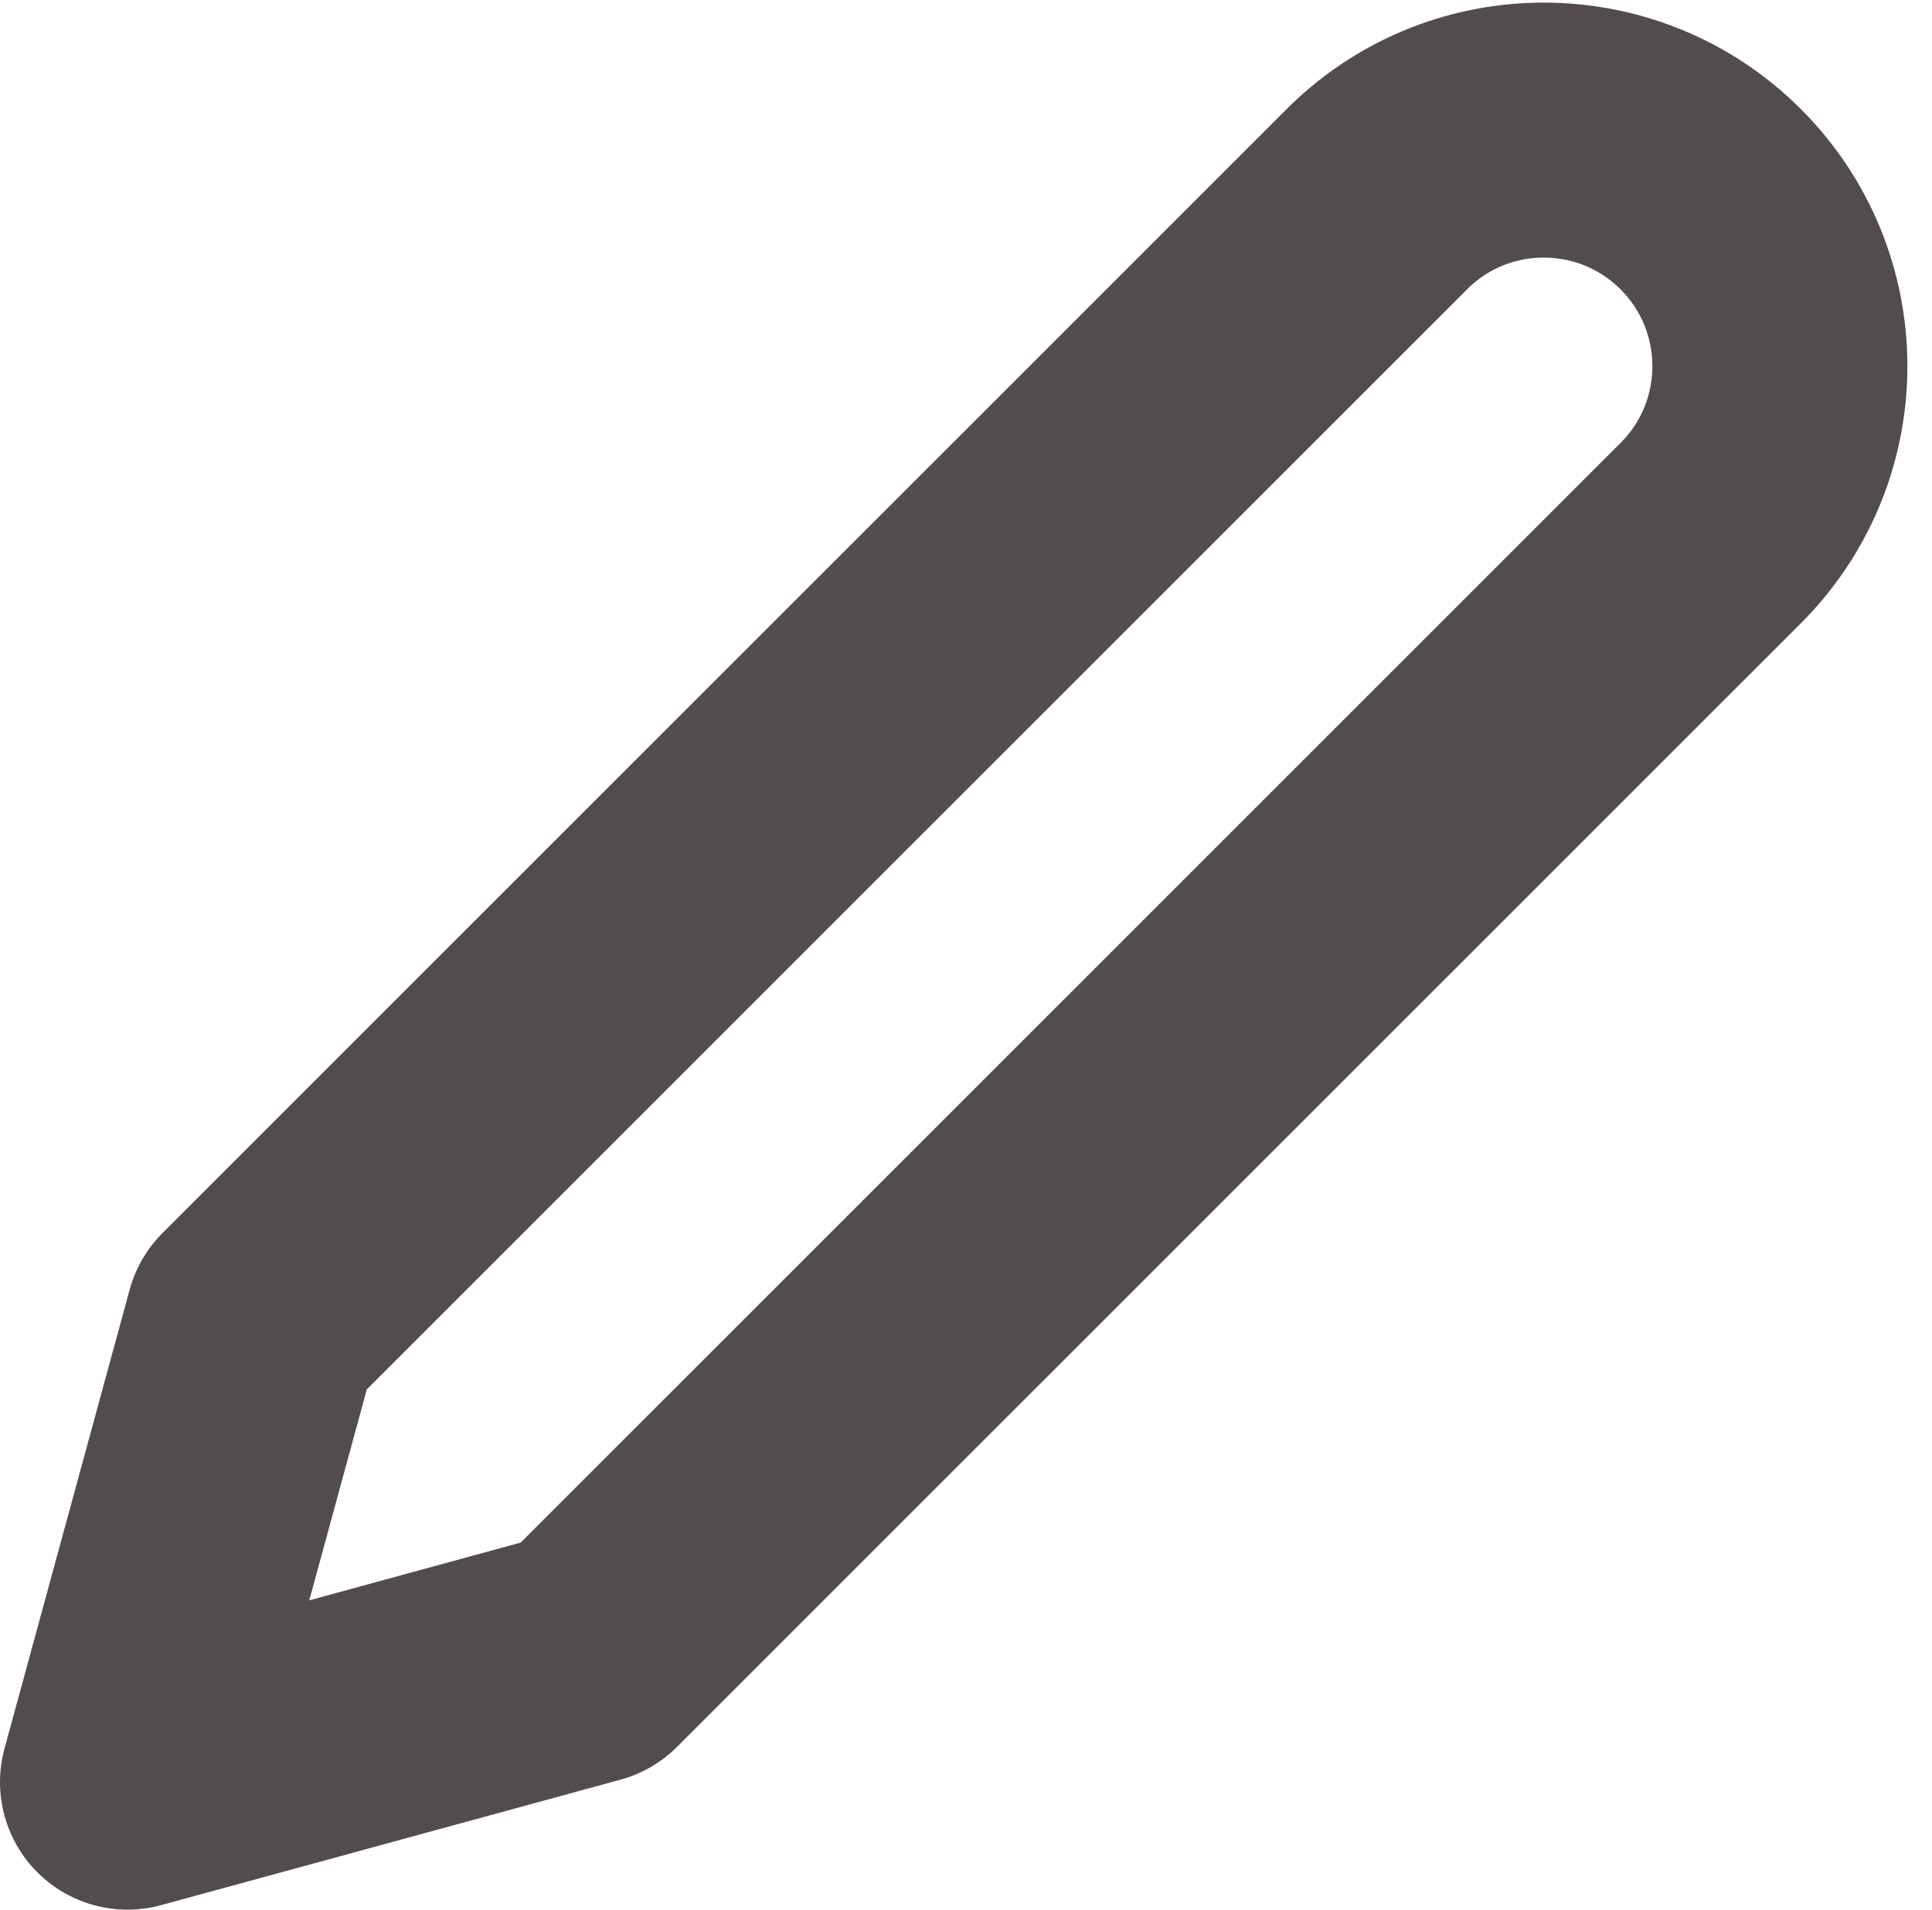
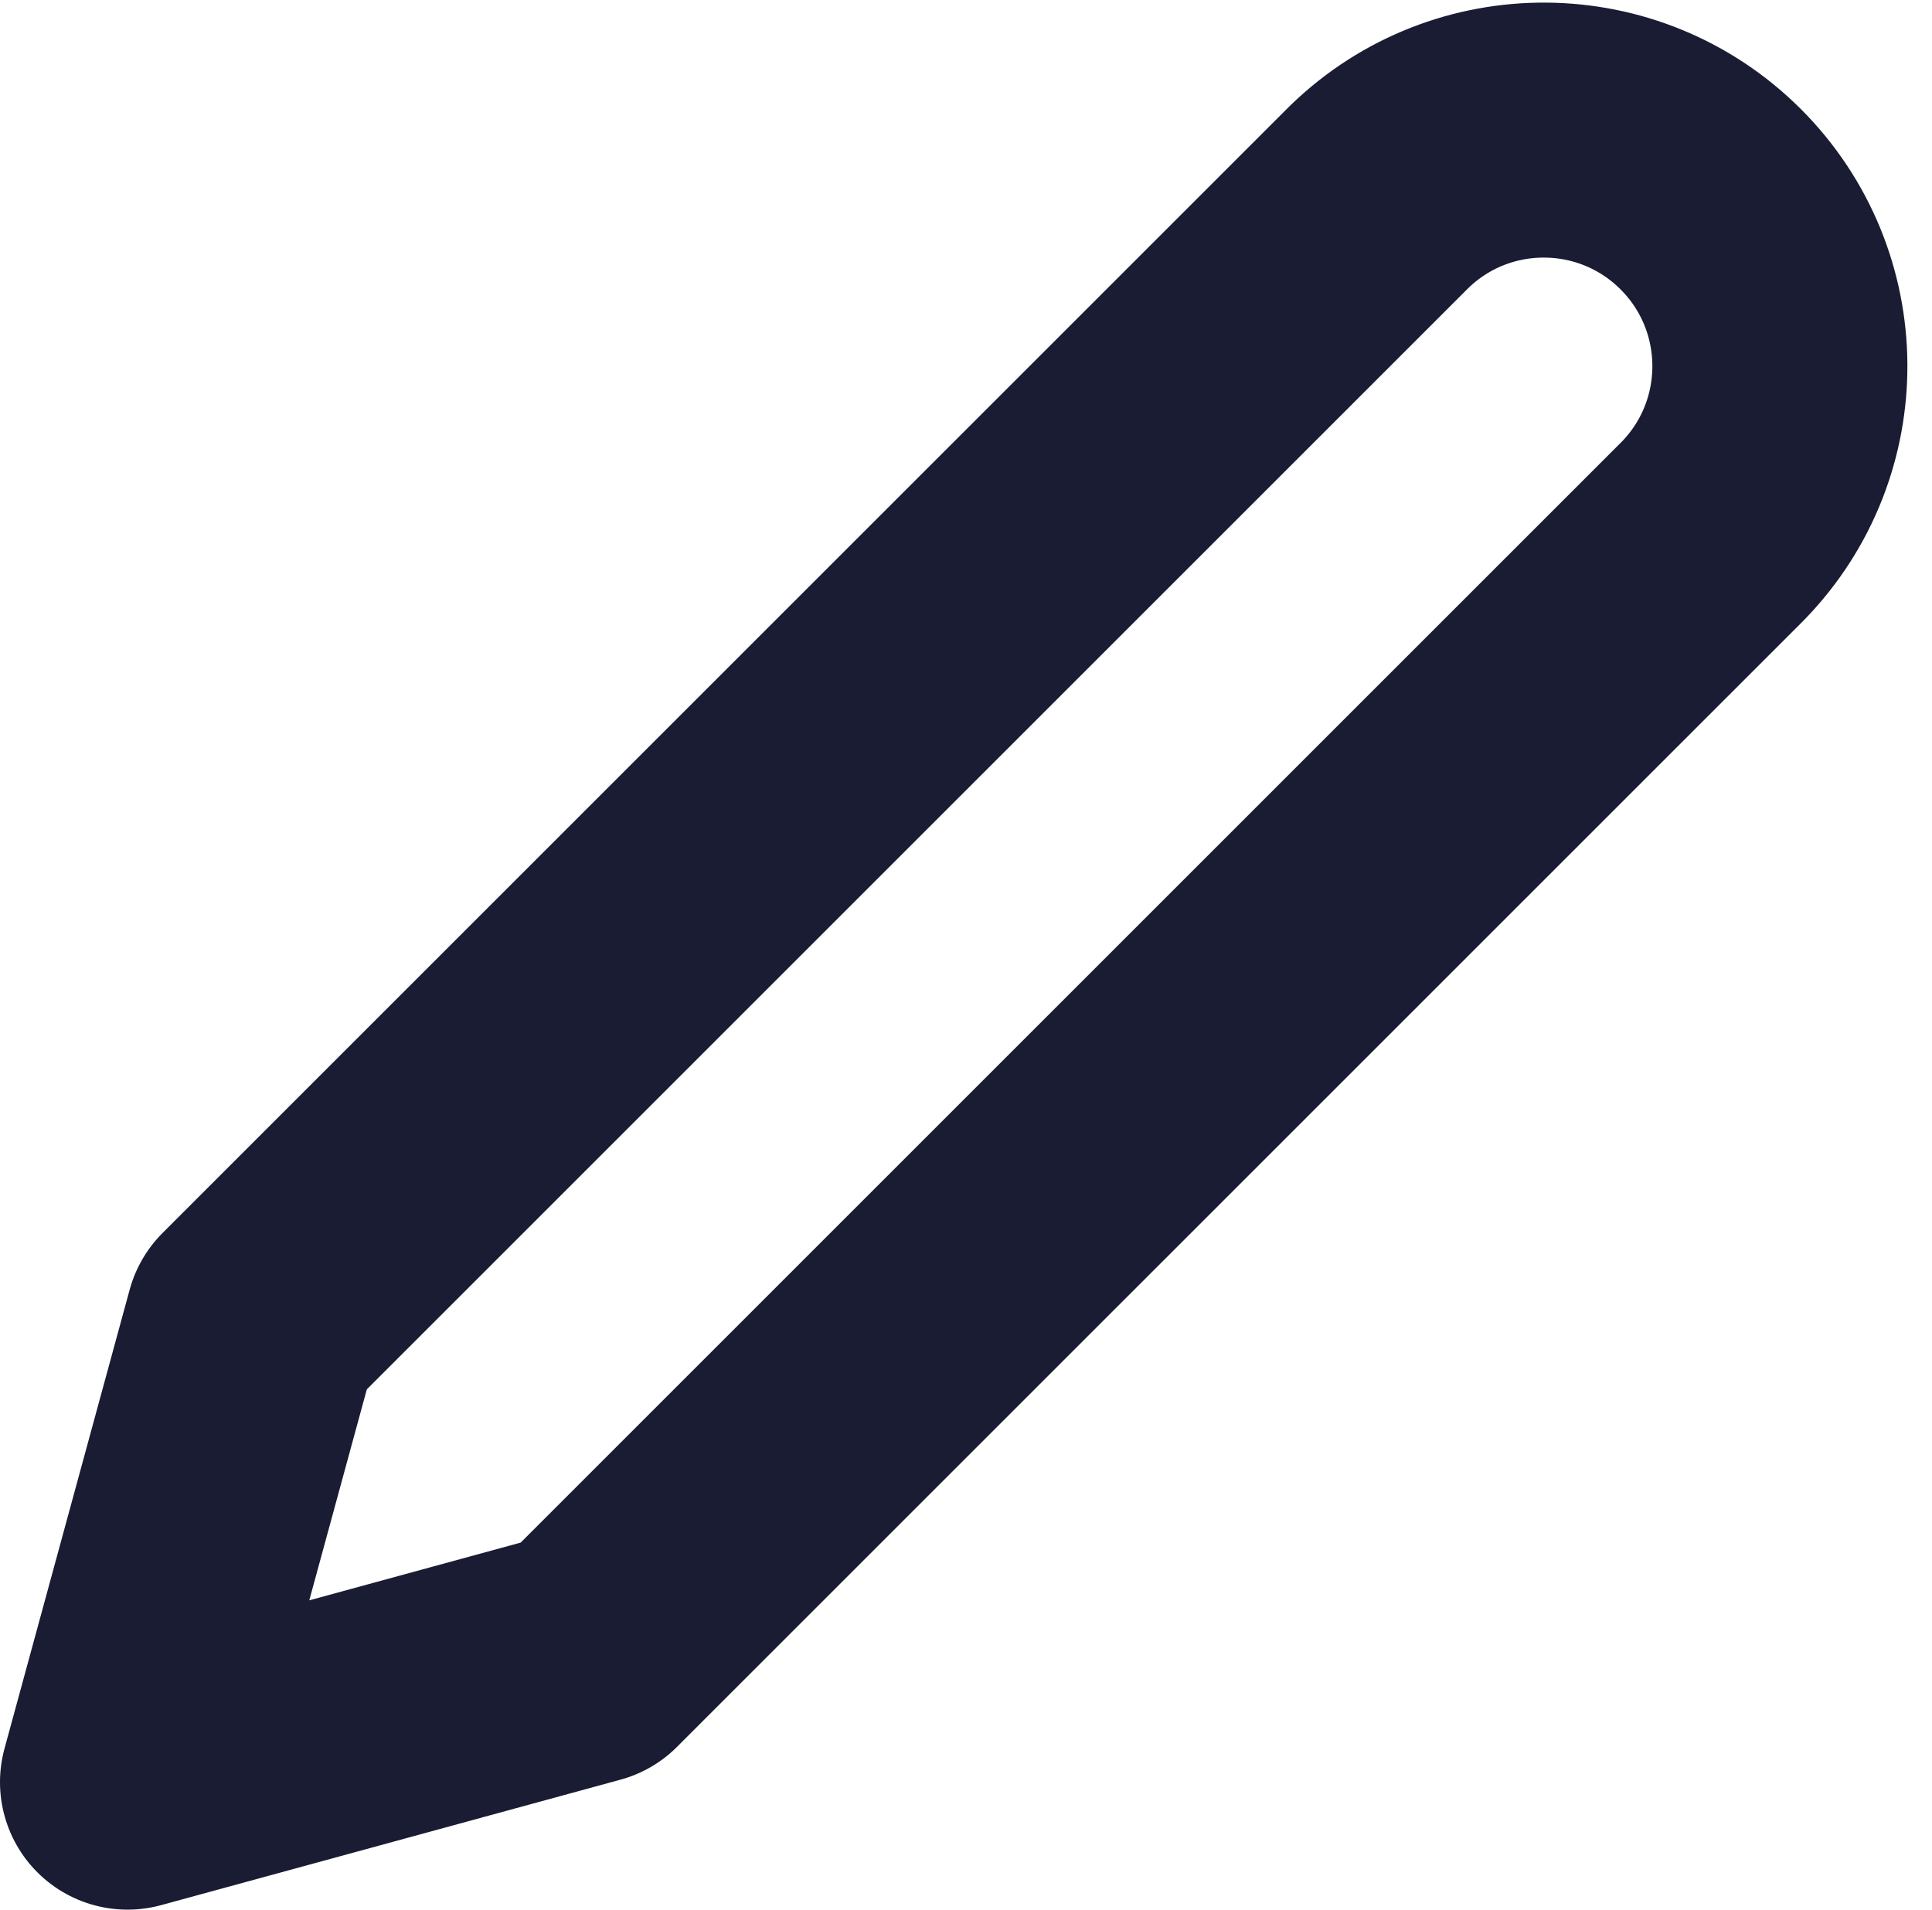
<svg xmlns="http://www.w3.org/2000/svg" width="18.181" height="17.974" viewBox="0 0 18.181 17.974">
-   <path id="Icon_feather-edit-2" data-name="Icon feather-edit-2" d="M14.781,3.908A2.222,2.222,0,0,1,17.923,7.05l-10.6,10.6L3,18.831l1.178-4.32Z" transform="translate(-1.8 -2.057)" fill="none" stroke="#524d4c" stroke-linecap="round" stroke-linejoin="round" stroke-width="2.4" />
+   <path id="Icon_feather-edit-2" data-name="Icon feather-edit-2" d="M14.781,3.908A2.222,2.222,0,0,1,17.923,7.05l-10.6,10.6L3,18.831l1.178-4.32Z" transform="translate(-1.8 -2.057)" fill="none" stroke="#191c32" stroke-linecap="round" stroke-linejoin="round" stroke-width="2.4" />
</svg>
